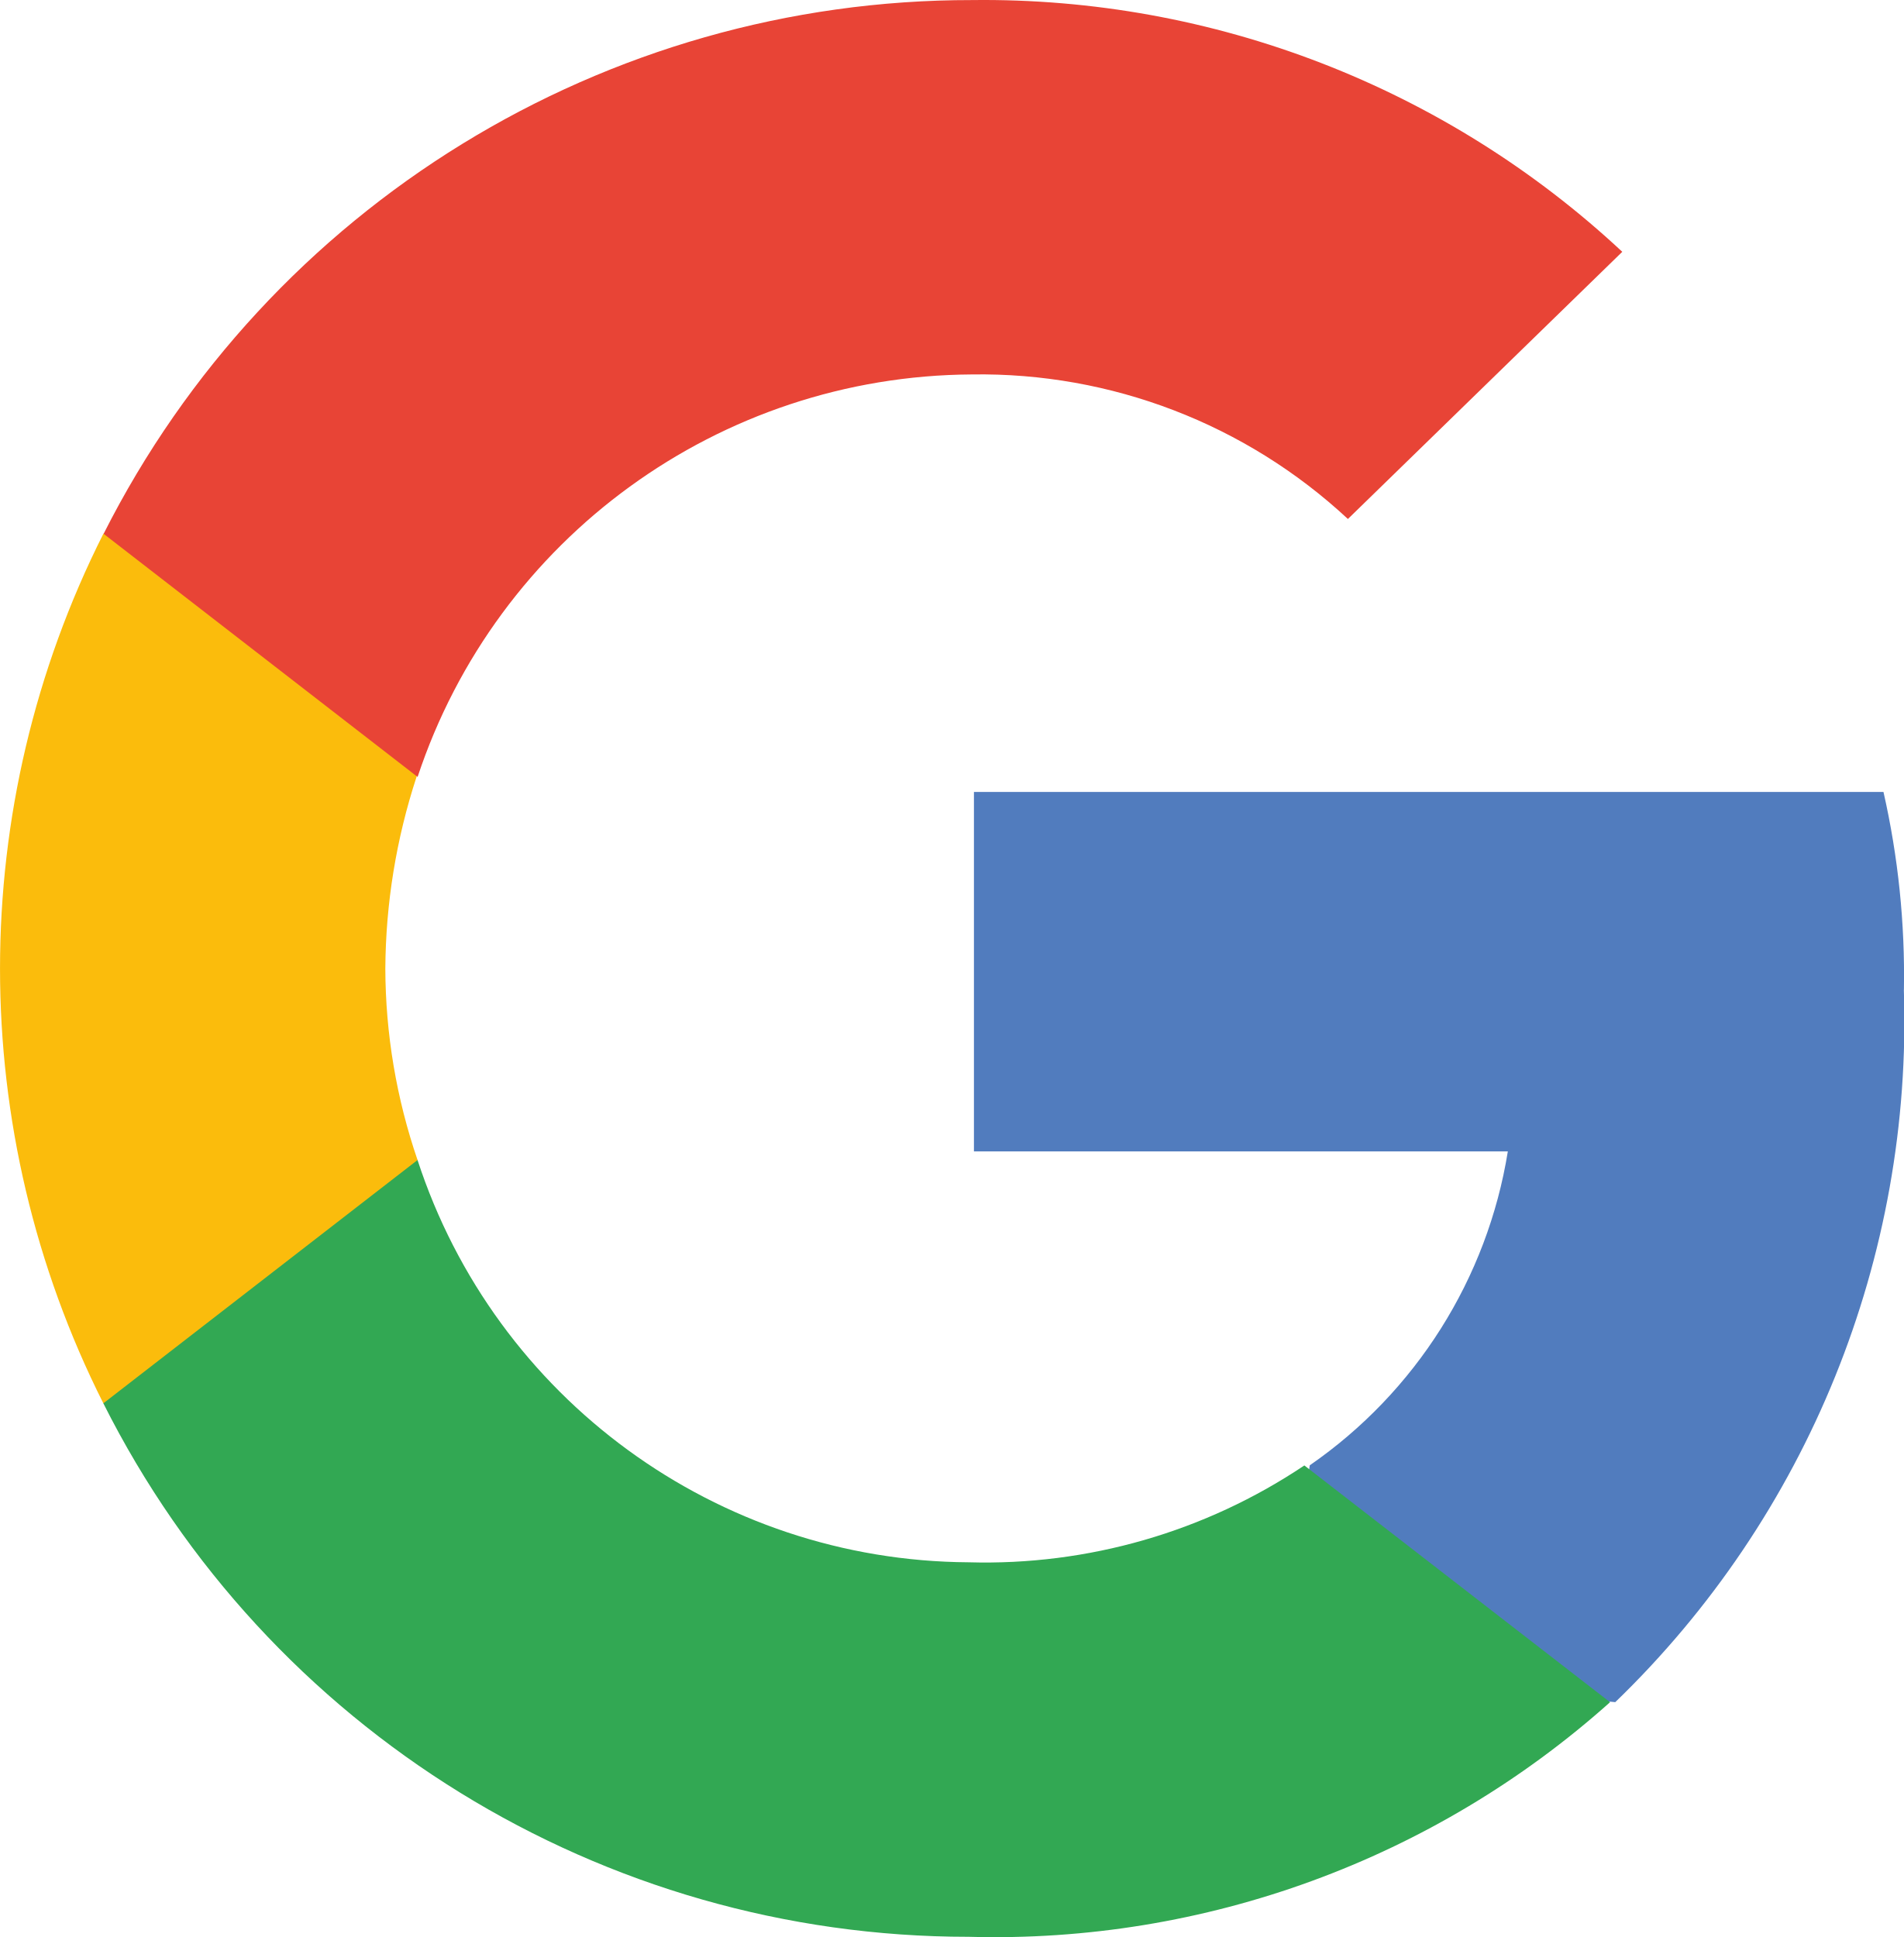
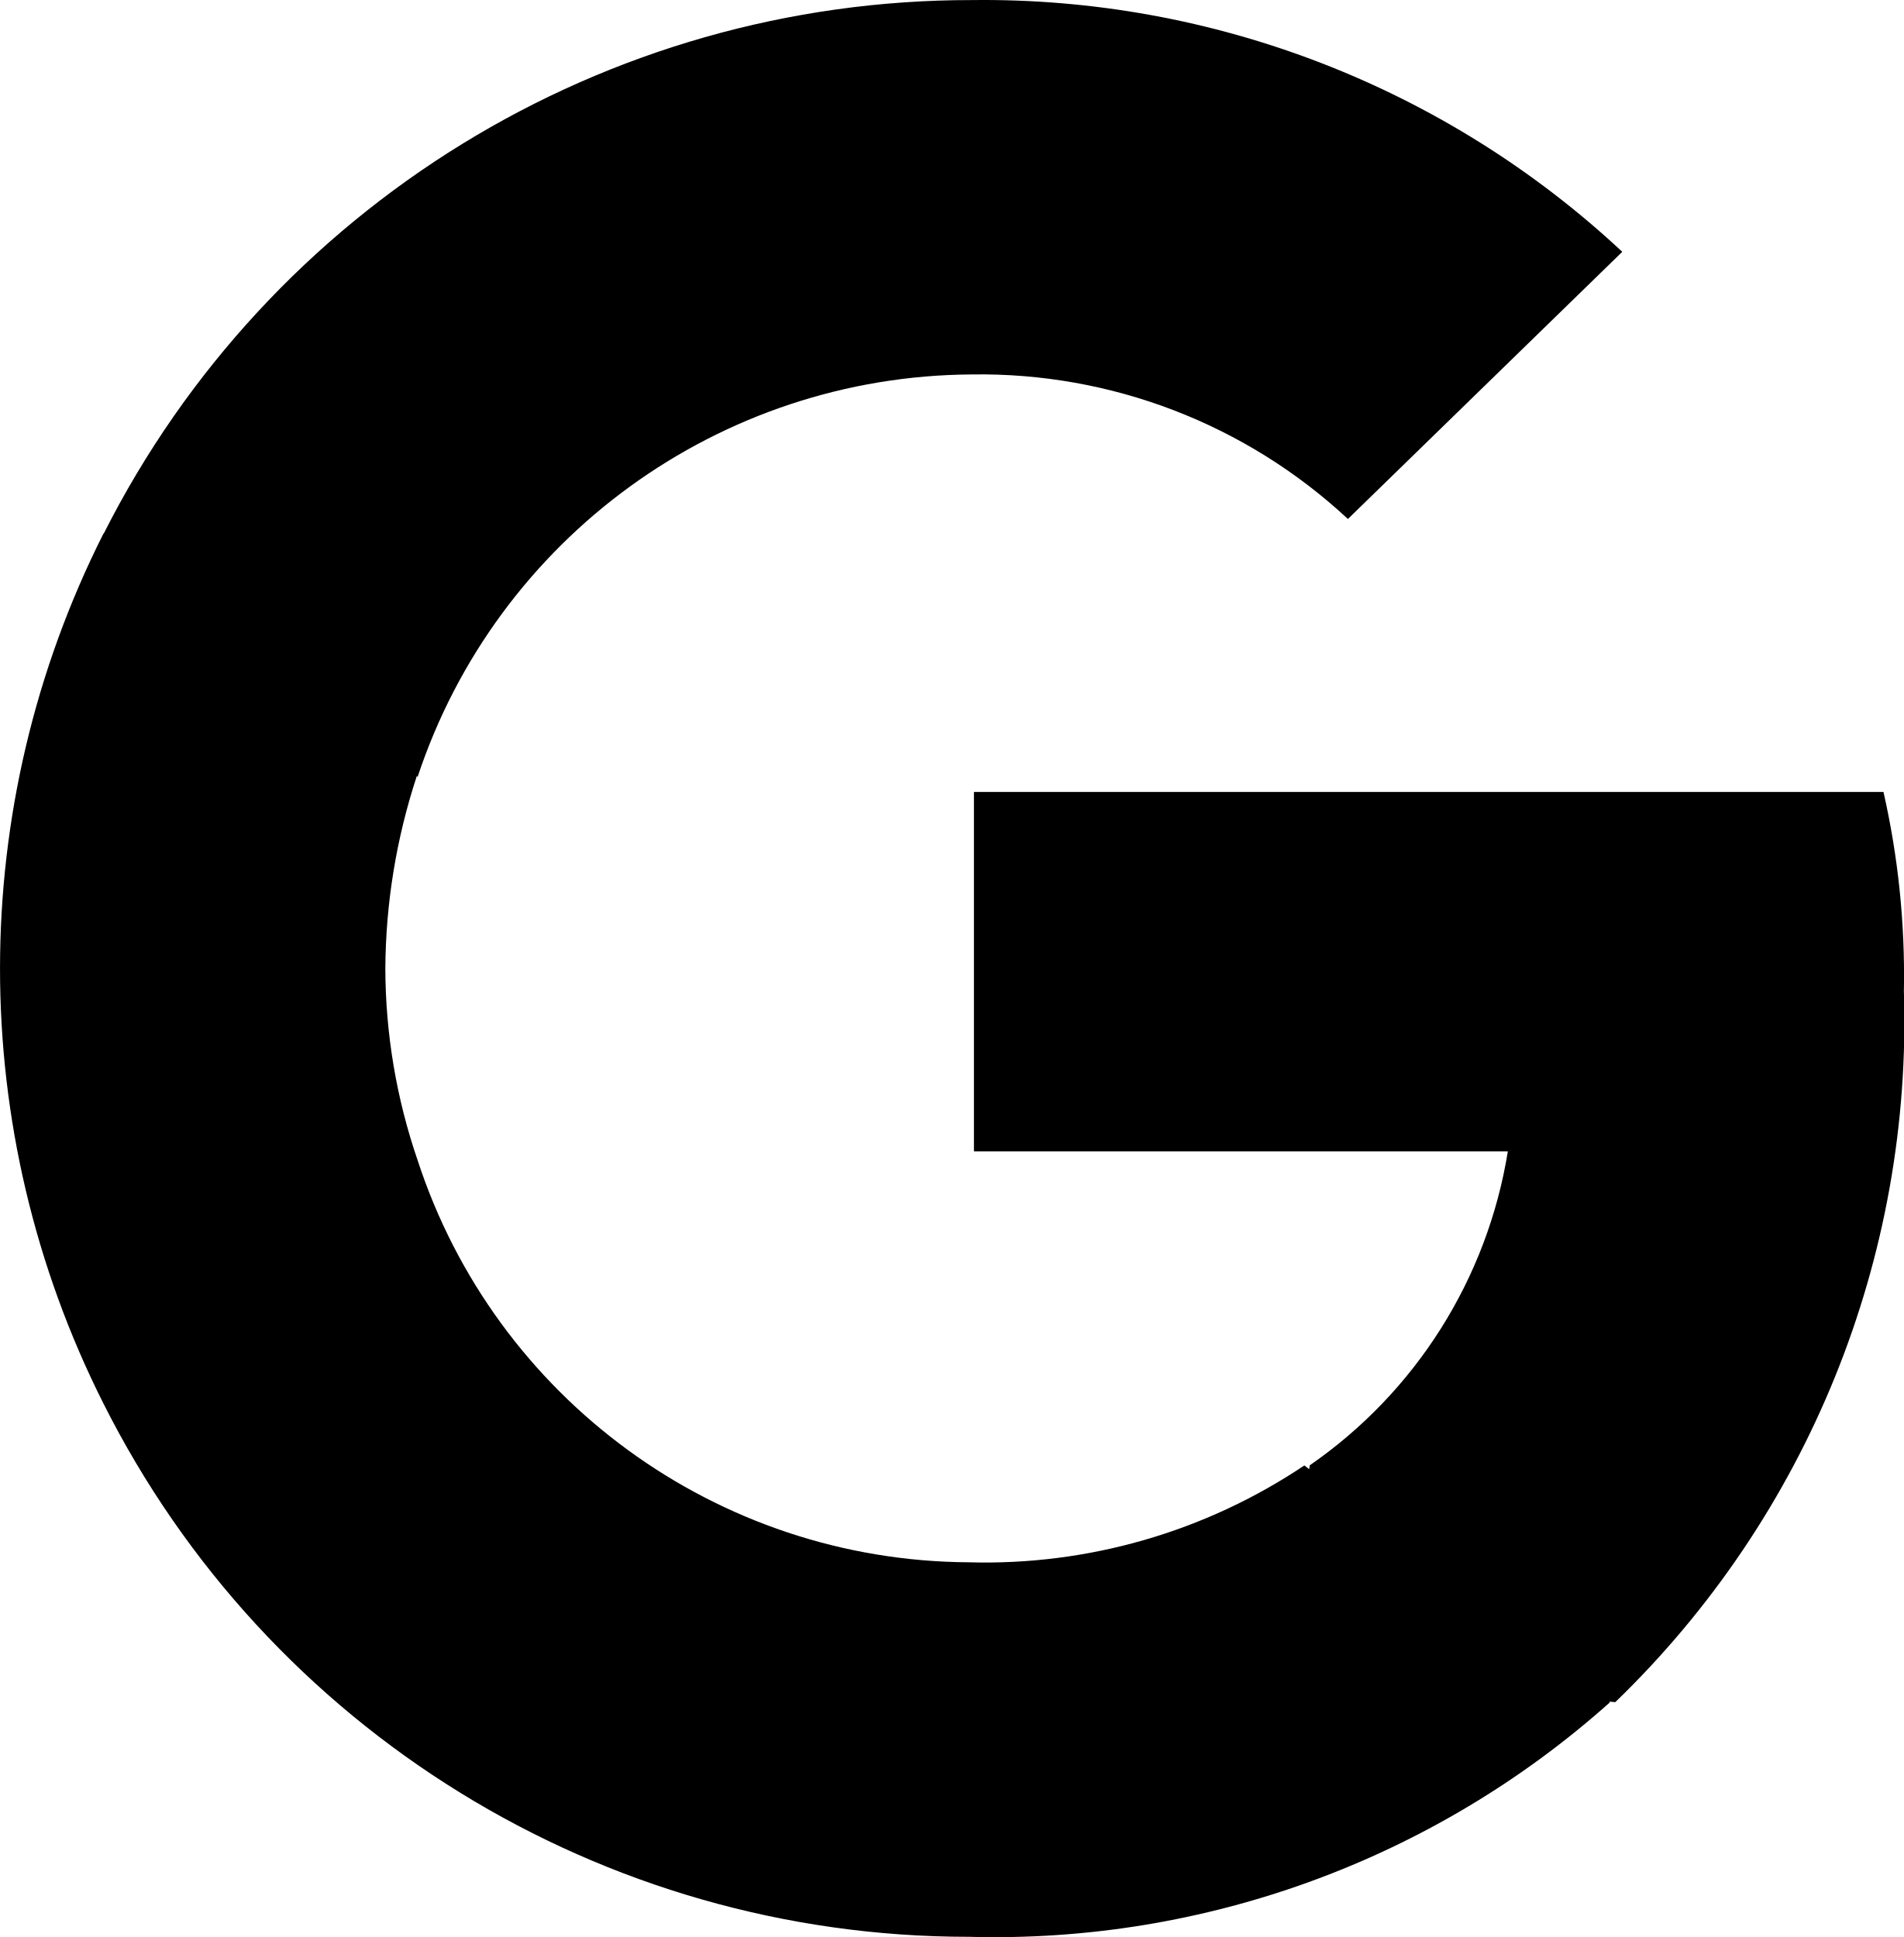
<svg xmlns="http://www.w3.org/2000/svg" width="28.5" height="29" viewBox="0 0 28.5 29">
-   <defs>
-     <style>.a{fill:#517cbe;}.b{fill:#32a853;}.c{fill:#fbbc0c;}.d{fill:#e84436;}</style>
-   </defs>
  <g transform="translate(0 -0.02)">
    <path class="a" d="M522.611,423.755a12.421,12.421,0,0,0-.306-2.965H508.69v5.381h7.992a7.083,7.083,0,0,1-2.965,4.7l-.027.18,4.3,3.336.3.03a14.173,14.173,0,0,0,4.32-10.666" transform="translate(-494.111 -408.913)" />
    <path class="b" d="M133.324,597.6a13.821,13.821,0,0,0,9.6-3.512l-4.576-3.545a8.585,8.585,0,0,1-5.027,1.45,8.729,8.729,0,0,1-8.249-6.026l-.17.015-4.476,3.464-.058.163a14.489,14.489,0,0,0,12.954,7.991" transform="translate(-118.823 -568.583)" />
    <path class="c" d="M80.251,312.2a8.923,8.923,0,0,1-.483-2.869,9.394,9.394,0,0,1,.467-2.869l-.008-.192-4.532-3.519-.148.071a14.469,14.469,0,0,0,0,13.018l4.7-3.64" transform="translate(-74 -294.81)" />
    <path class="d" d="M133.369,70.936A8.078,8.078,0,0,1,139,73.1l4.107-4a14.011,14.011,0,0,0-9.733-3.769,14.546,14.546,0,0,0-13,7.991l4.7,3.64a8.792,8.792,0,0,1,8.294-6.026" transform="translate(-118.823 -65.31)" />
  </g>
</svg>
